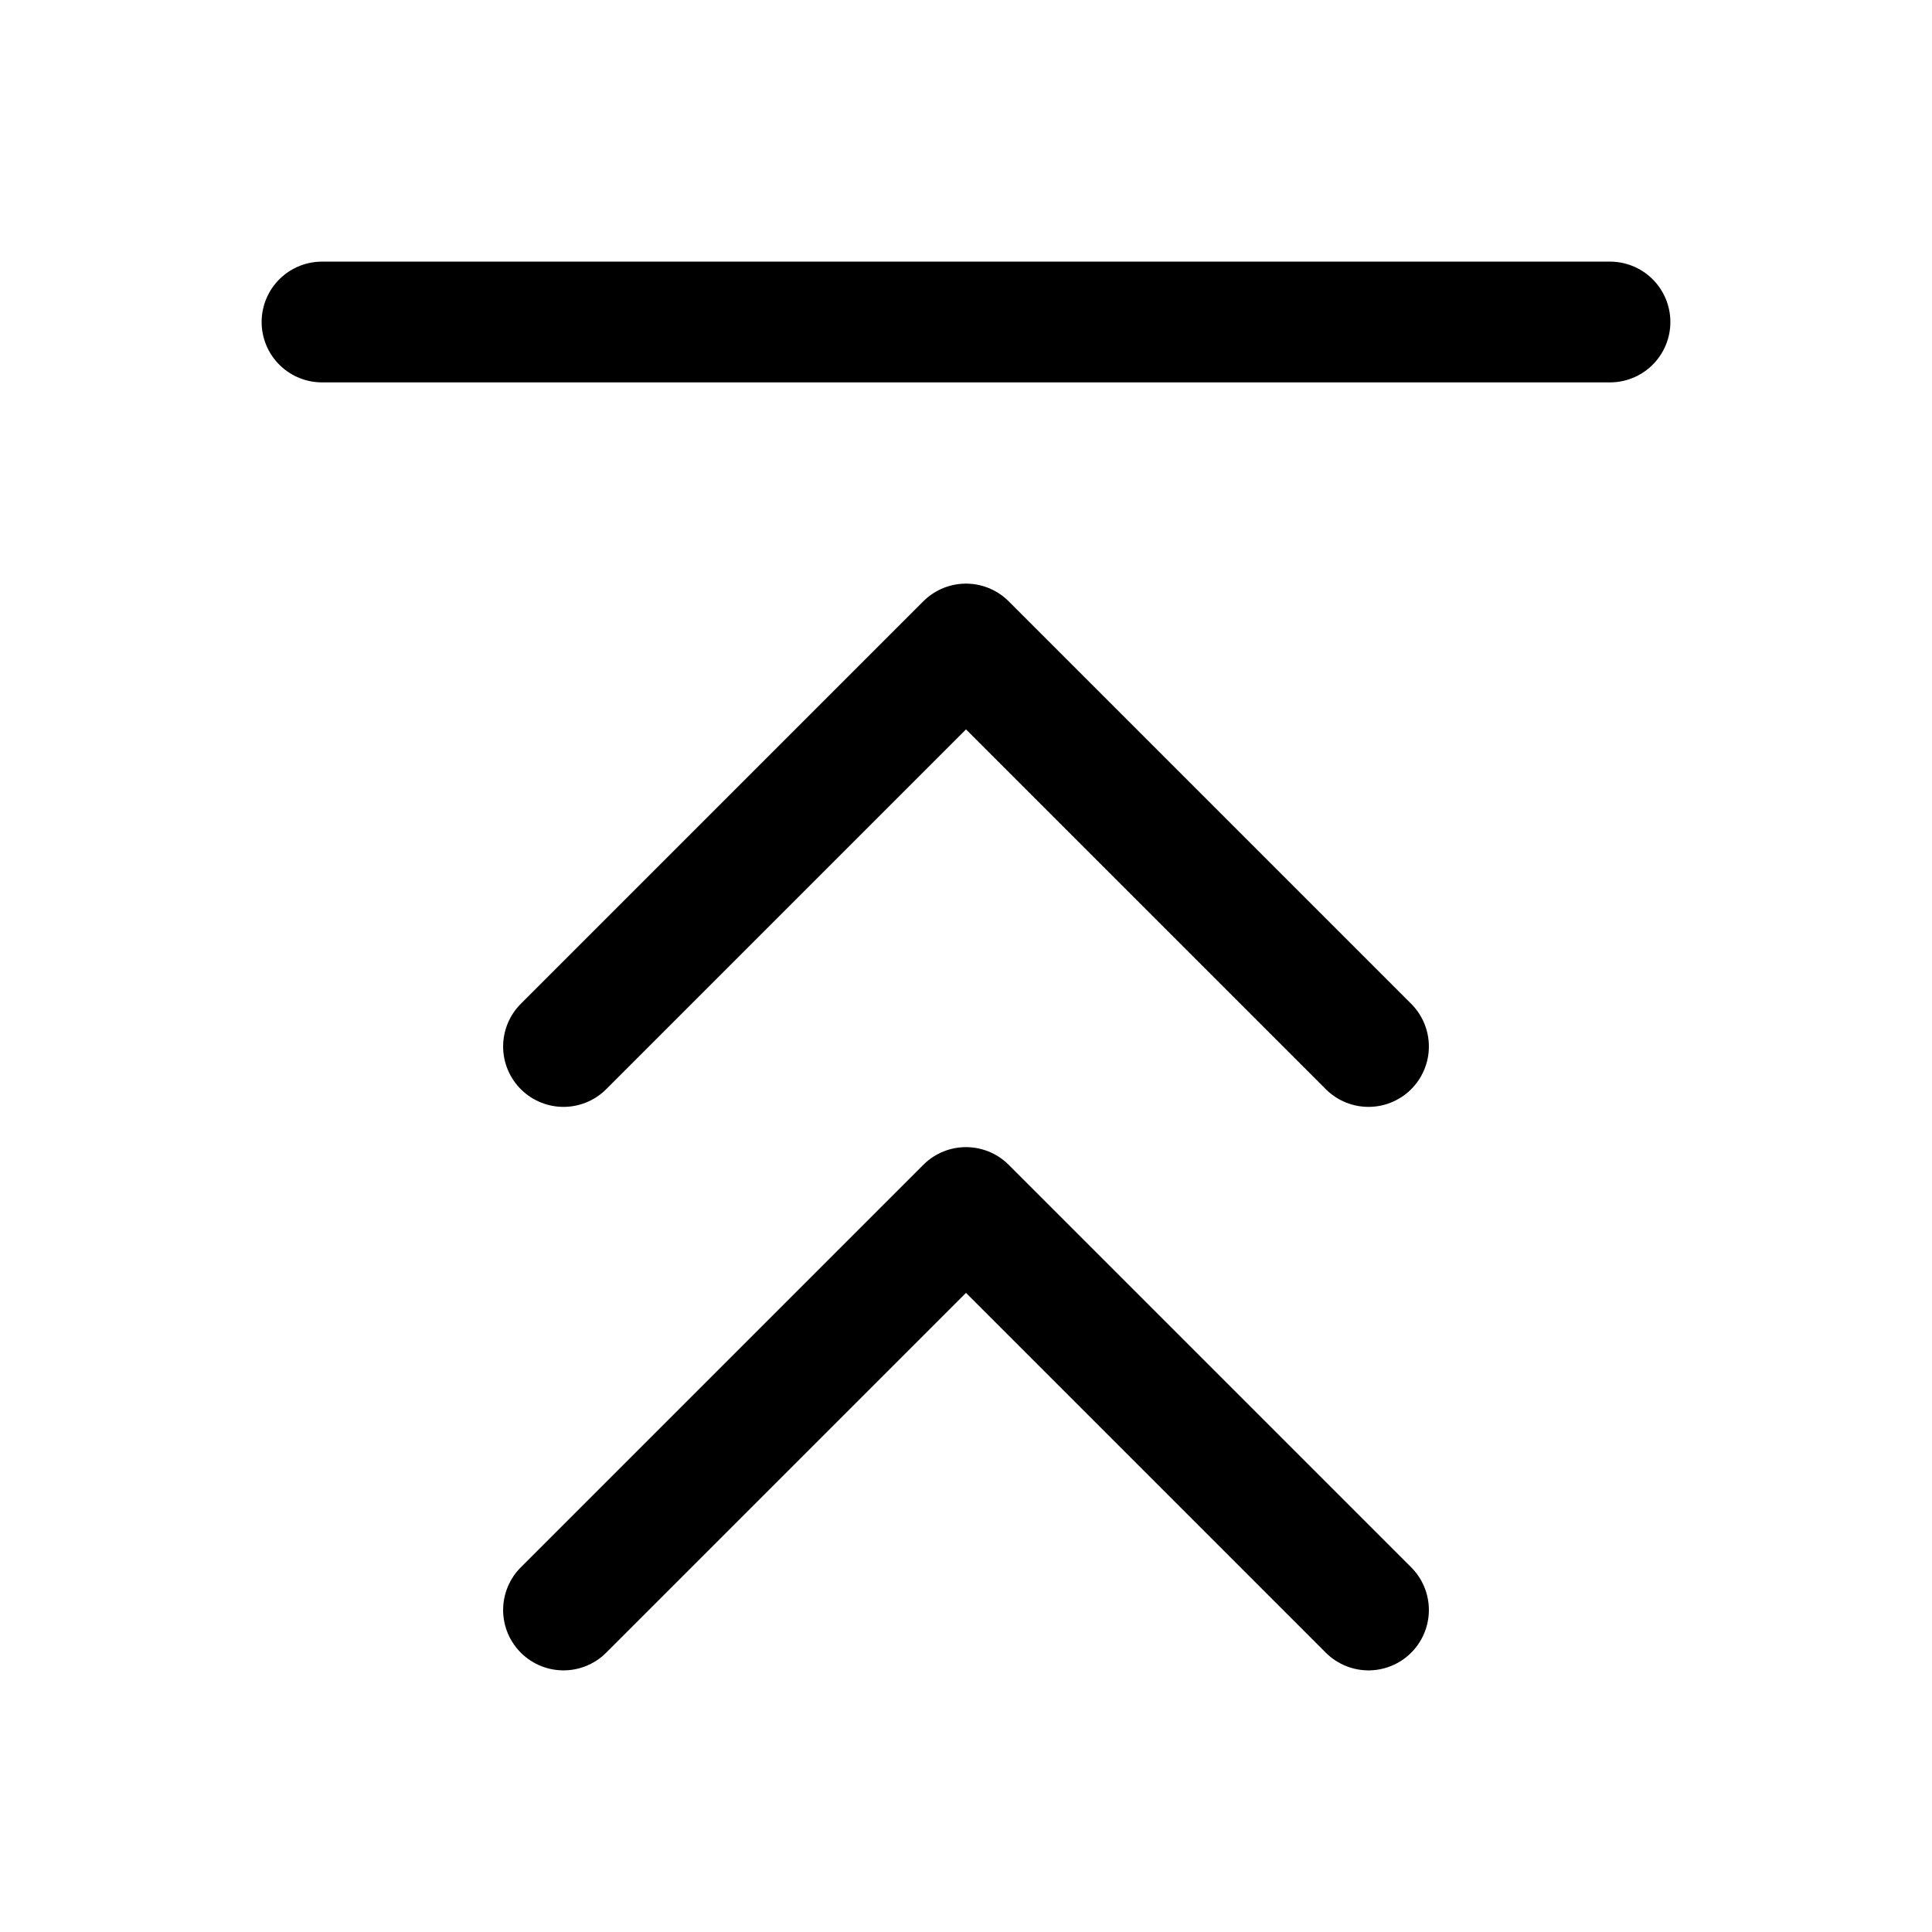
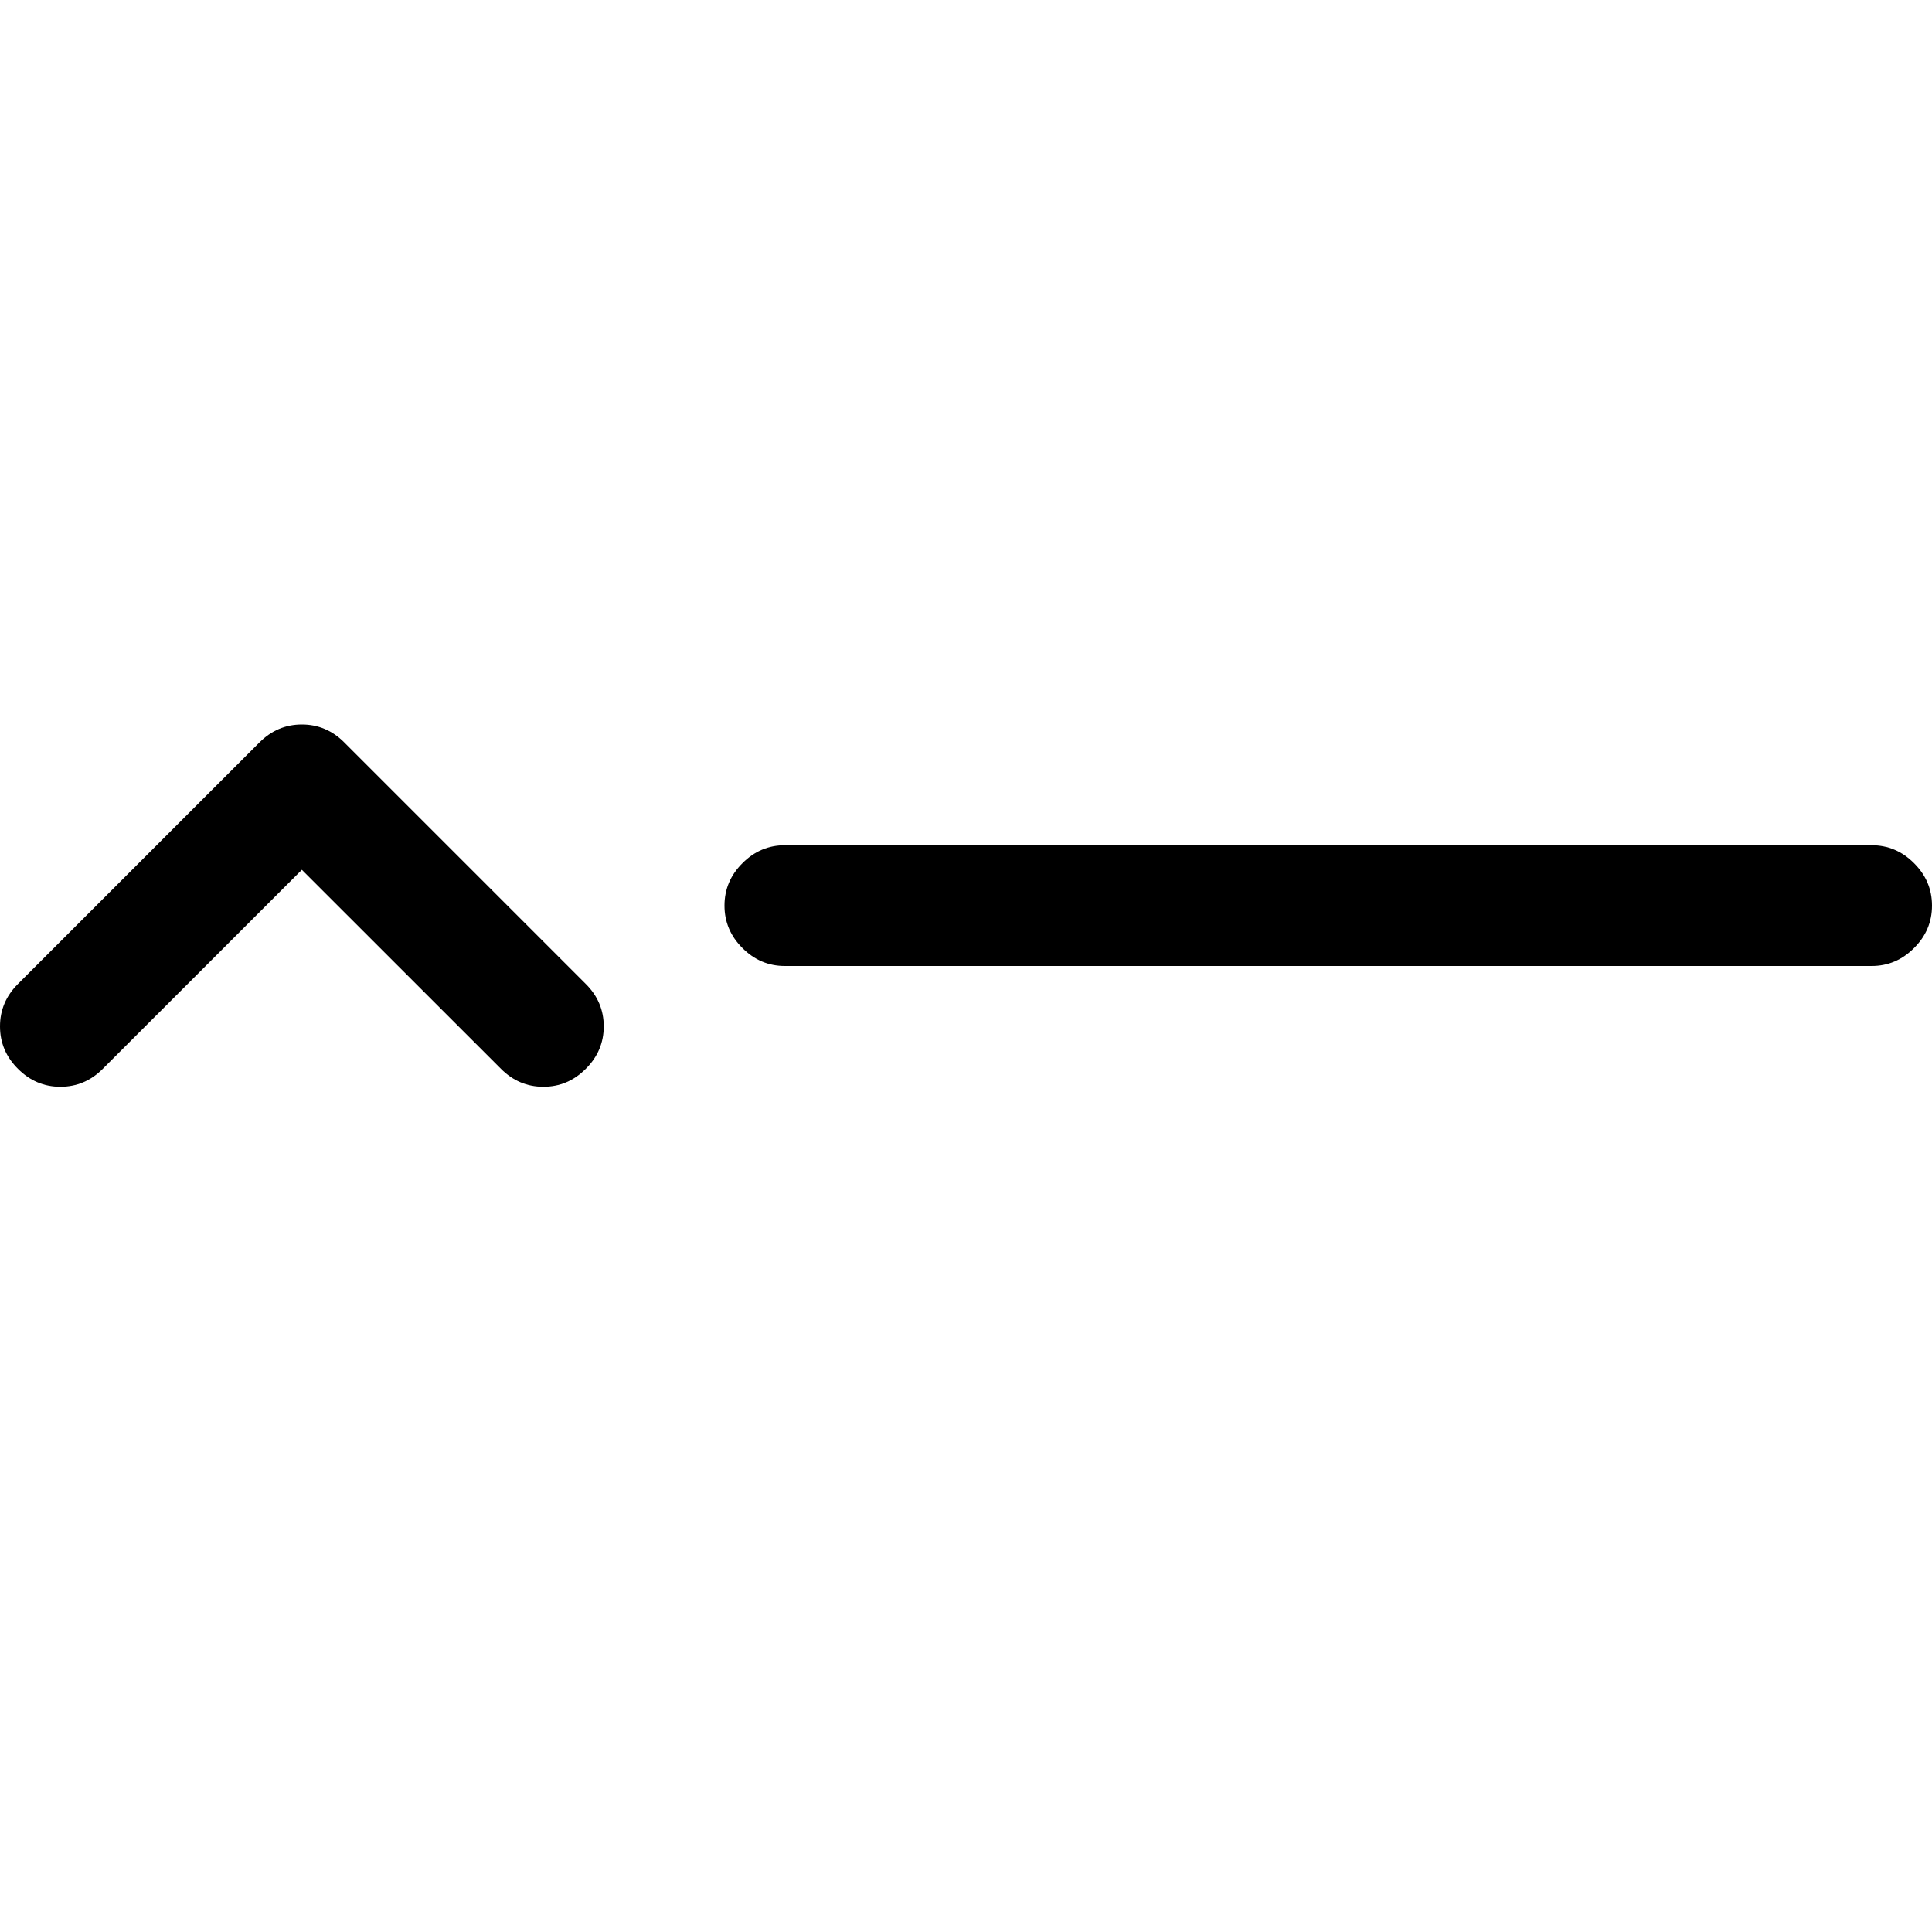
- <svg xmlns="http://www.w3.org/2000/svg" viewBox="0 0 24 24" fill="none" stroke="currentColor" stroke-width="1.5" stroke-linecap="round" stroke-linejoin="round">
-   <path d="m7 20 5-5 5 5" />
-   <path d="m7 13 5-5 5 5" />
-   <path d="M4 4h16" />
+ <svg xmlns="http://www.w3.org/2000/svg" width="24" height="24" viewBox="0 0 24 24" fill="none">
+   <path d="M3.75 10.805 1.277 13.277Q1.055 13.5 0.75 13.5Q0.445 13.5 0.223 13.277Q0.0 13.055 0.0 12.75Q0.0 12.445 0.223 12.223L3.223 9.223Q3.445 9.0 3.75 9.0Q4.055 9.0 4.277 9.223L7.277 12.223Q7.5 12.445 7.5 12.75Q7.5 13.055 7.277 13.277Q7.055 13.5 6.75 13.5Q6.445 13.5 6.223 13.277ZM9.75 12.0Q9.445 12.0 9.223 11.777Q9.0 11.555 9.0 11.25Q9.0 10.945 9.223 10.723Q9.445 10.5 9.75 10.5H23.25Q23.555 10.5 23.777 10.723Q24.0 10.945 24.0 11.25Q24.0 11.555 23.777 11.777Q23.555 12.0 23.25 12.0Z" fill="currentColor" />
</svg>
